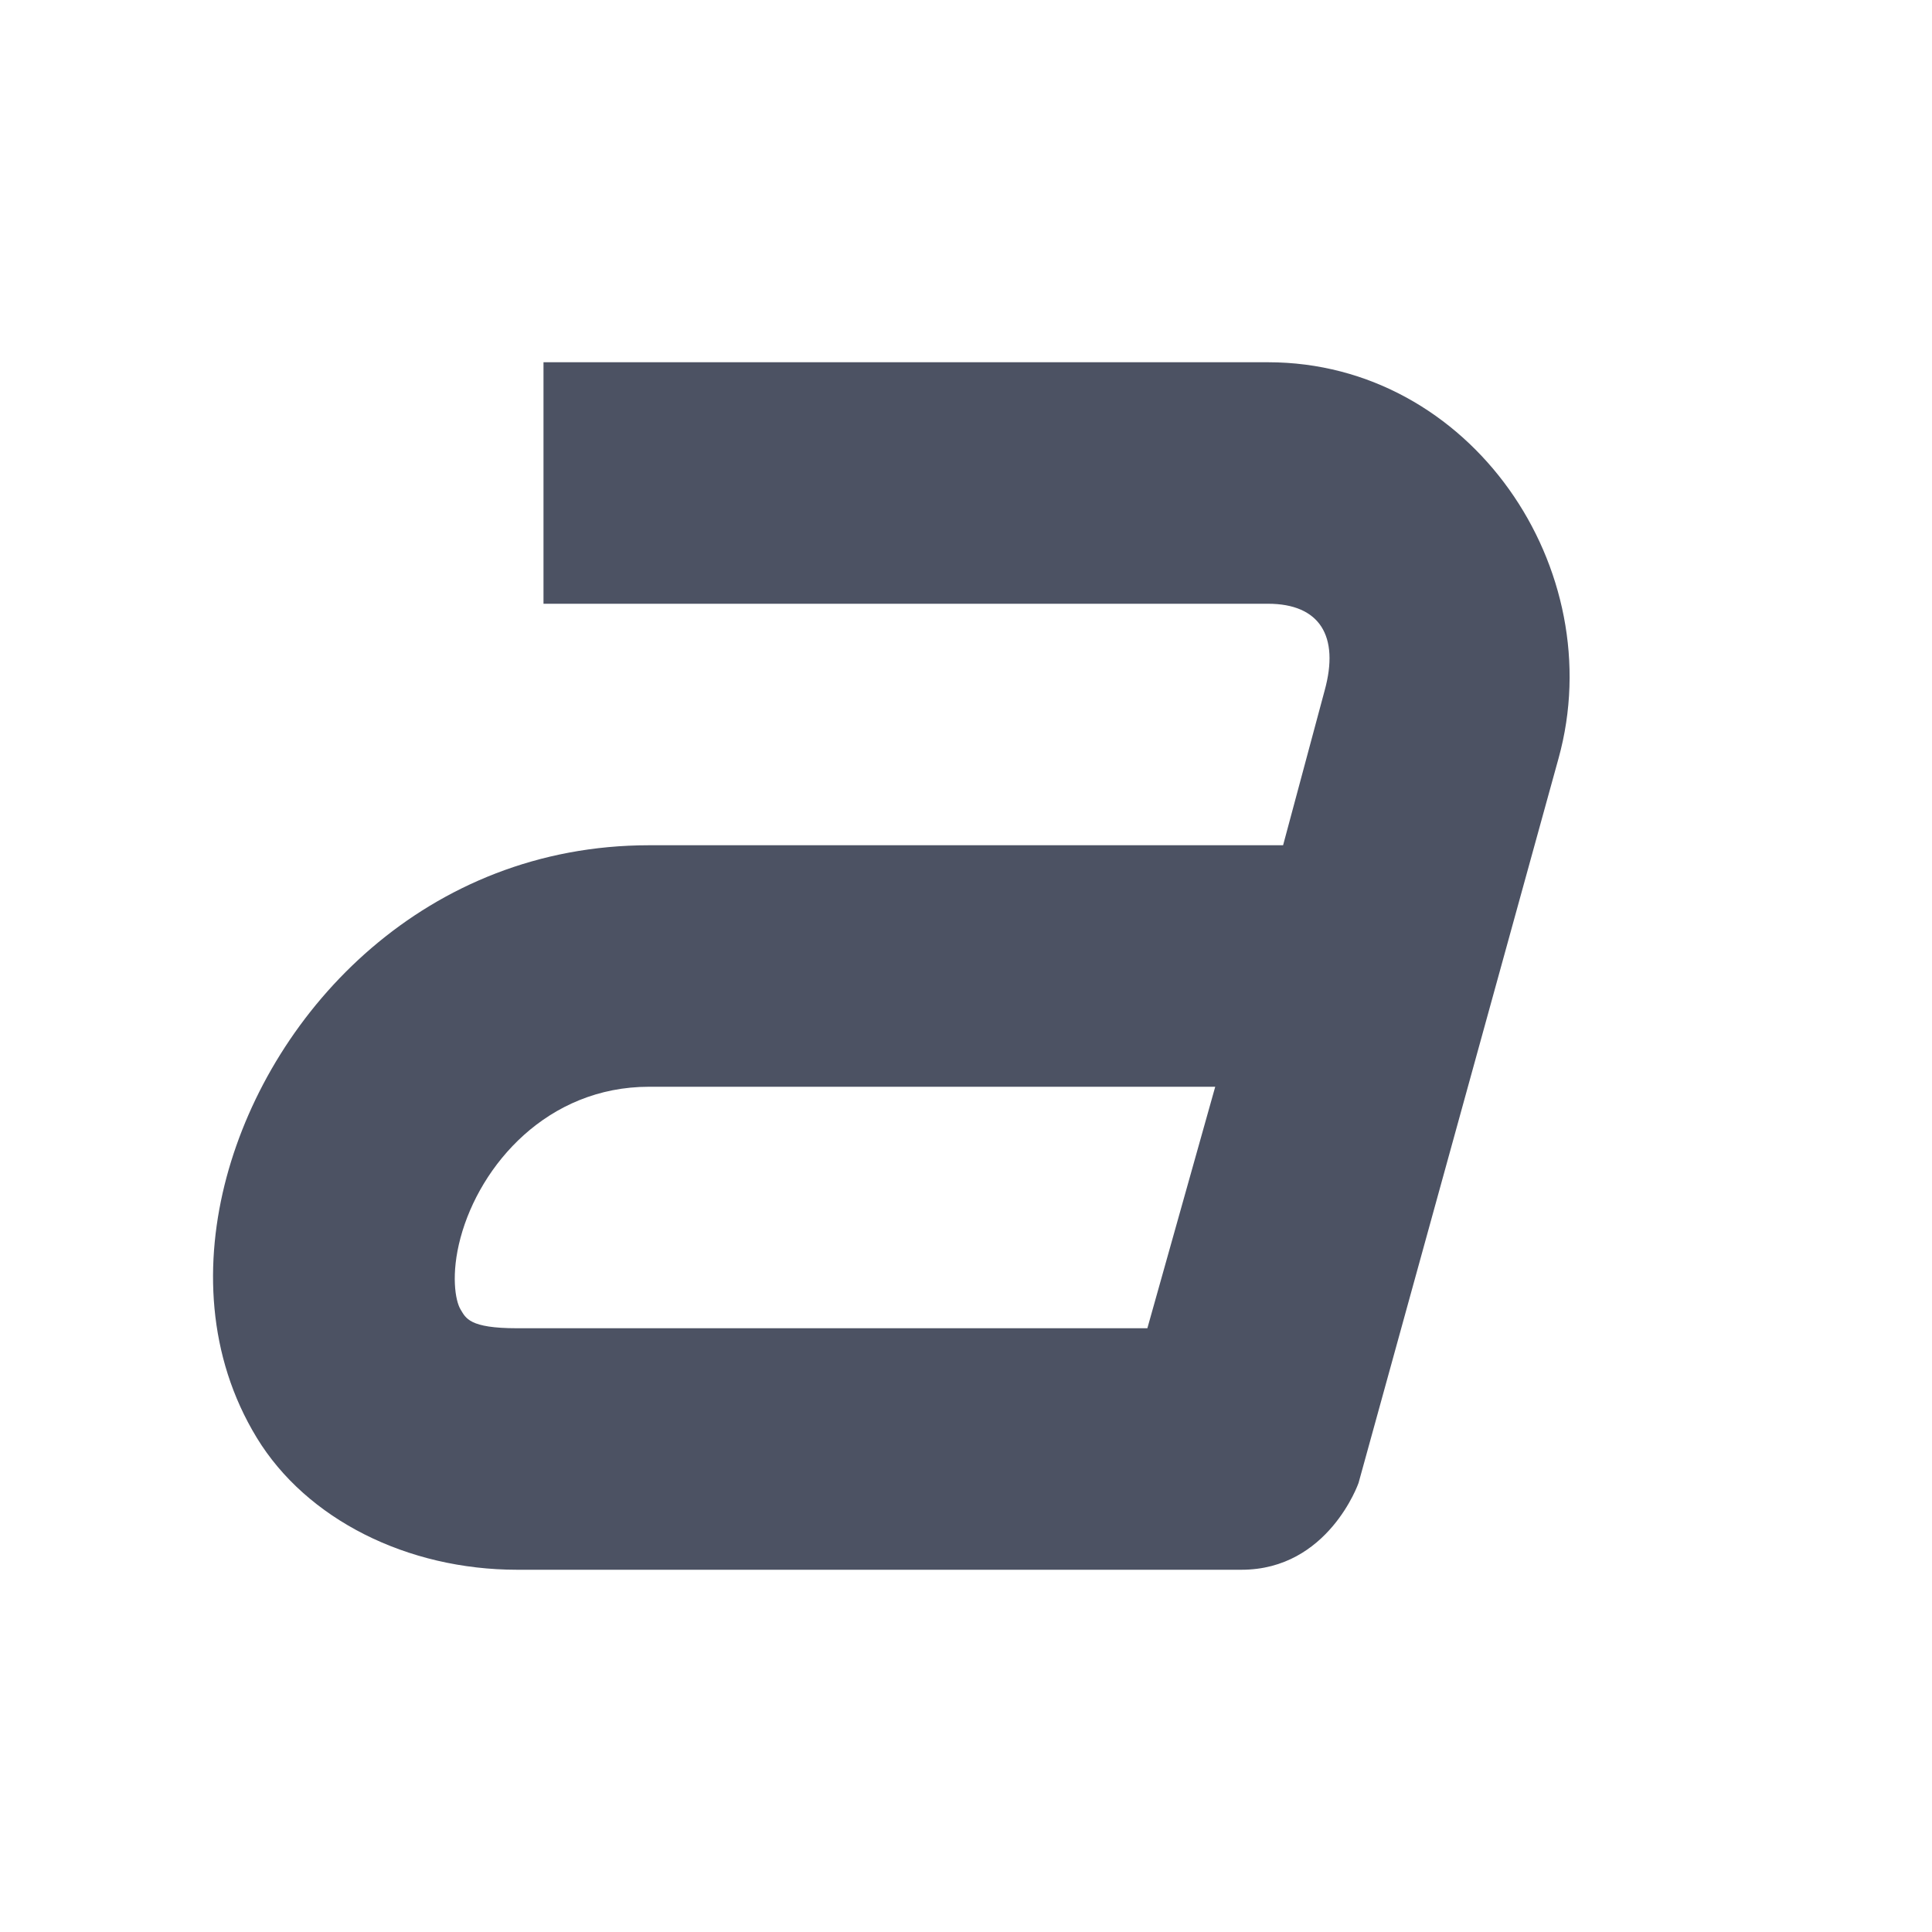
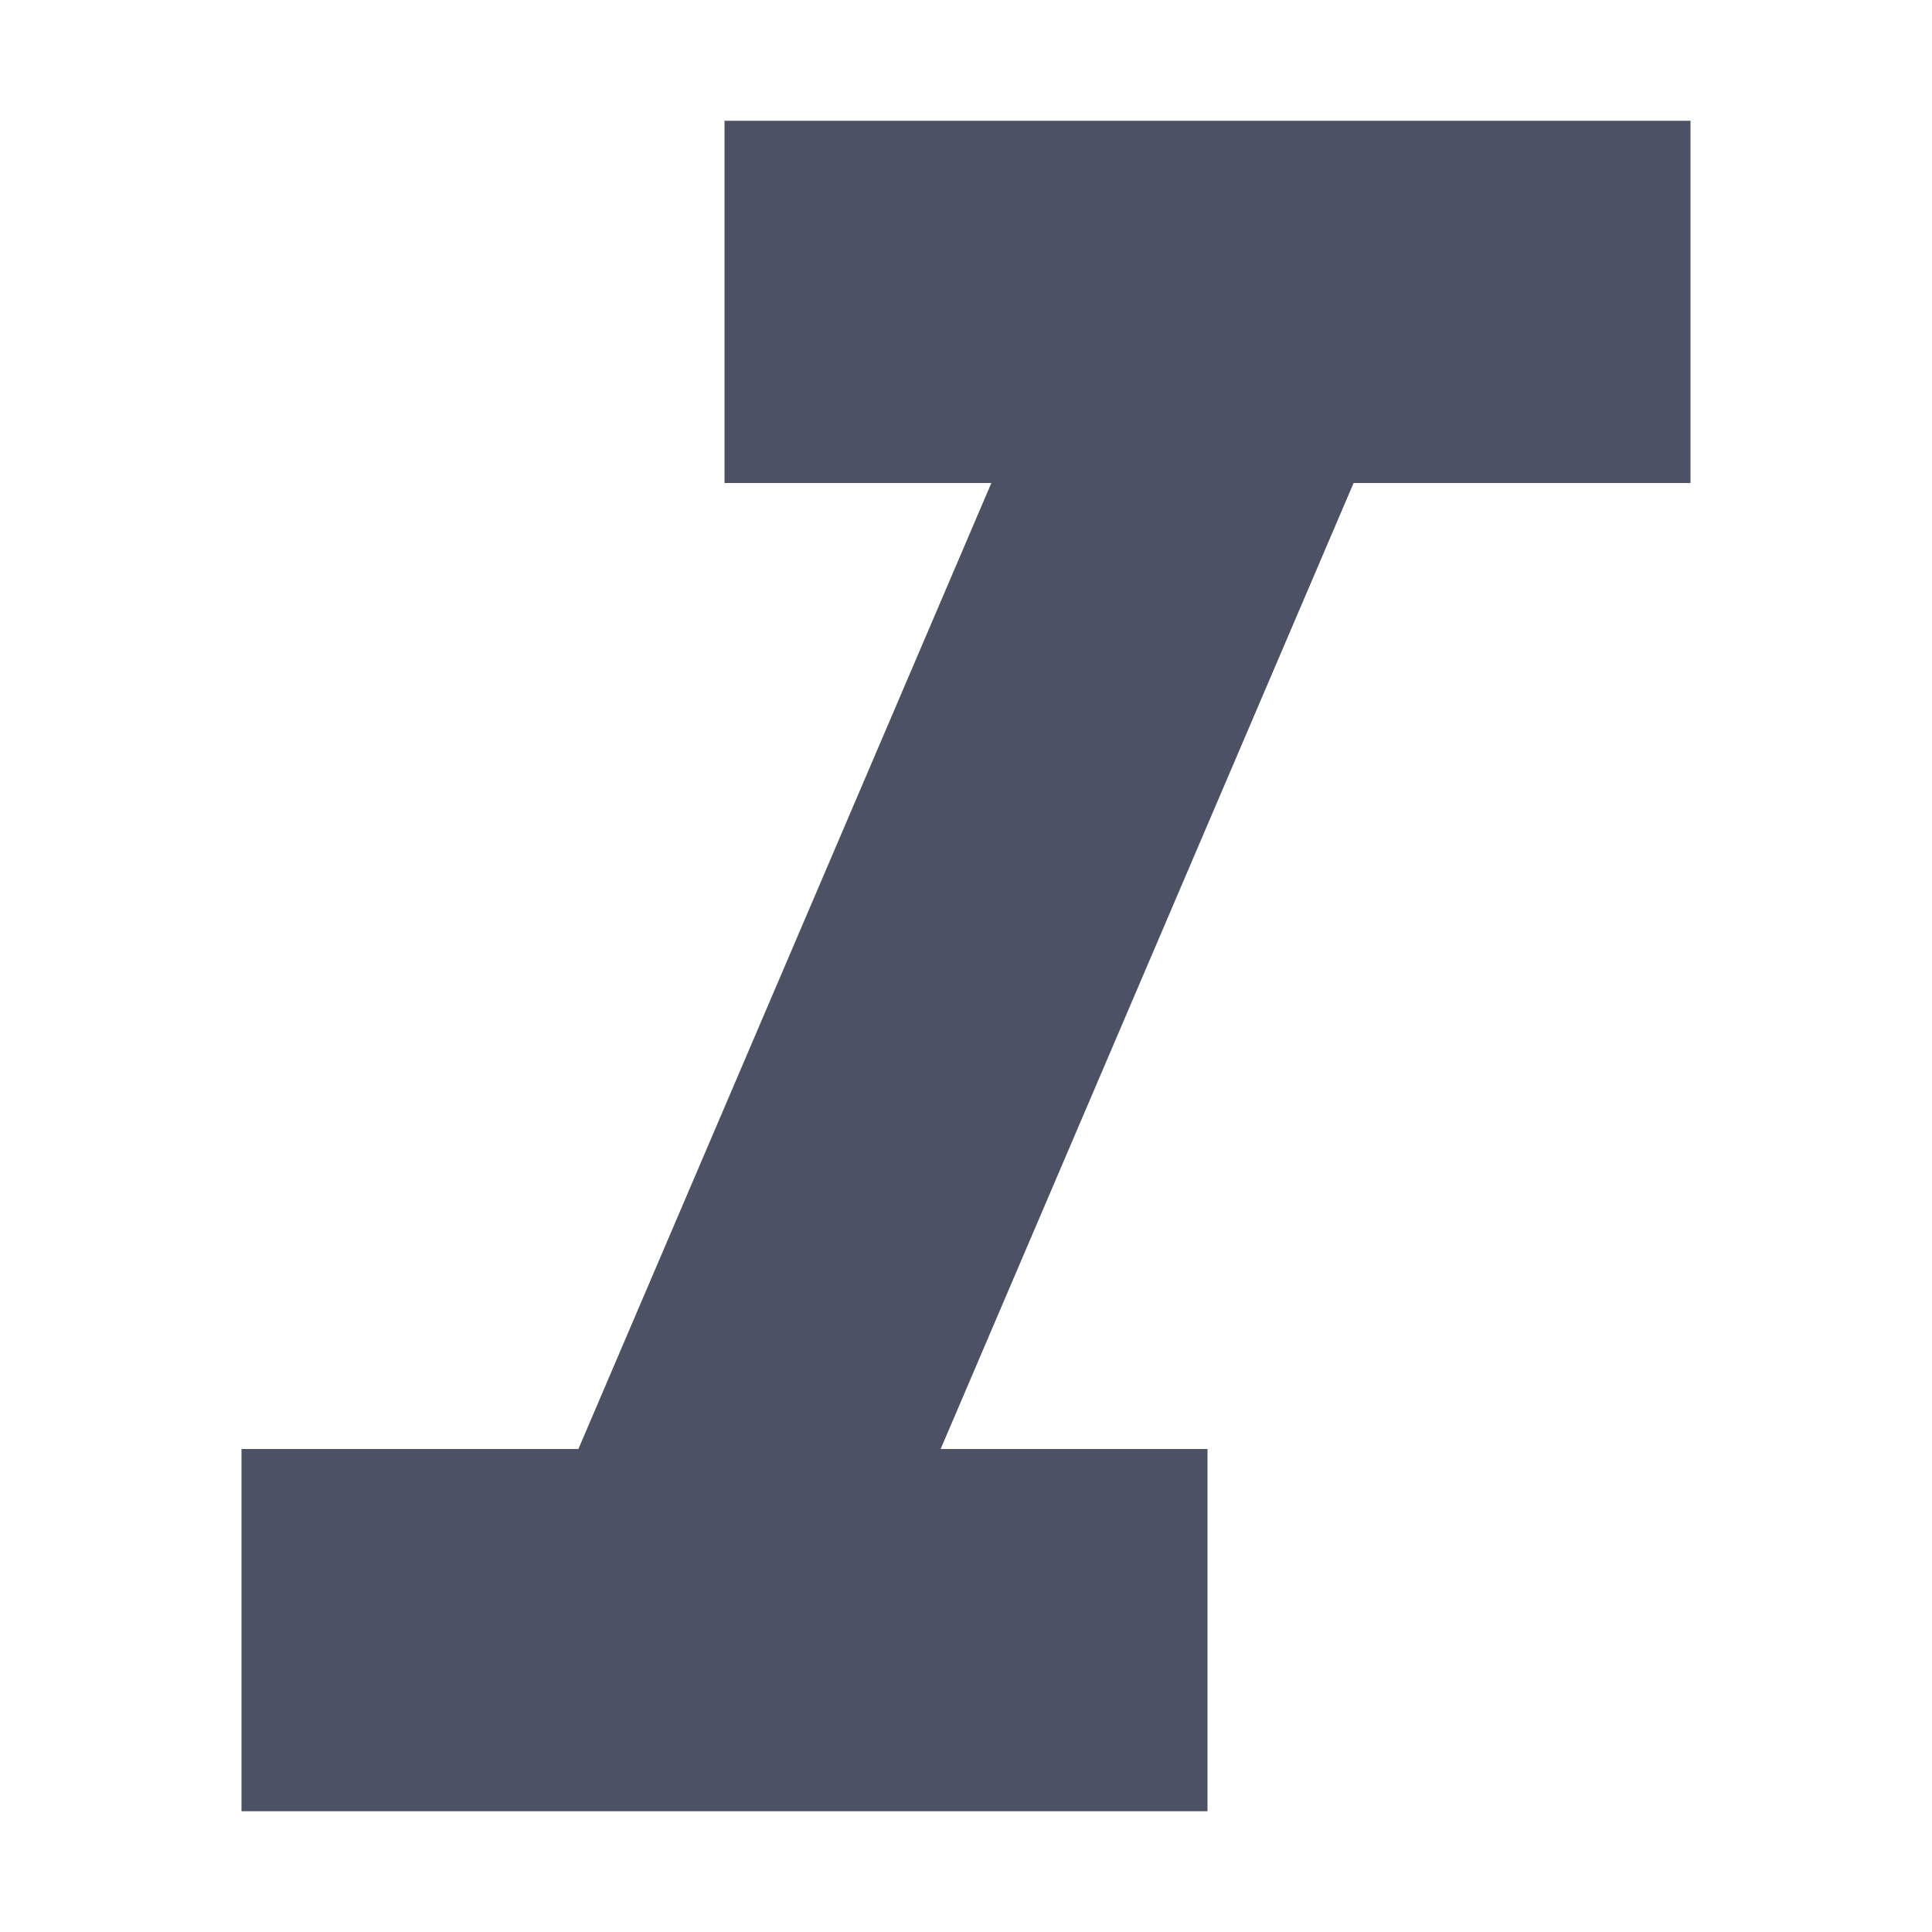
- <svg xmlns="http://www.w3.org/2000/svg" width="16" height="16">
-   <path d="m 329.501,-12.003 v 2 h 6 c 0.428,0 0.594,0.267 0.469,0.719 l -0.344,1.281 h -5.25 c -1.839,0 -3.125,1.352 -3.5,2.75 -0.187,0.699 -0.162,1.479 0.25,2.156 0.412,0.677 1.248,1.094 2.156,1.094 l 6,-1e-5 c 0.719,-10e-6 0.969,-0.719 0.969,-0.719 l 1.656,-6 c 0.435,-1.569 -0.726,-3.281 -2.406,-3.281 z m 0.875,6 h 4.688 l -0.562,2 h -5.219 c -0.398,0 -0.425,-0.084 -0.469,-0.156 -0.044,-0.073 -0.081,-0.293 0,-0.594 0.162,-0.602 0.718,-1.25 1.562,-1.25 z" style="line-height:normal;-inkscape-font-specification:Sans;text-indent:0;text-align:start;text-decoration-line:none;text-transform:none;marker:none" color="#000" font-weight="400" font-family="Sans" overflow="visible" fill="#4c5263" transform="translate(-325 15.003)" />
+ <svg xmlns="http://www.w3.org/2000/svg" width="16" height="16" version="1.1" id="svg4">
+   <defs id="defs8" />
+   <path d="M 6,1 V 4 H 8.21 L 4.79,12 H 2 v 3 h 8 V 12 H 7.79 L 11.21,4 H 14 V 1 Z" id="path827" style="fill:#4c5263;fill-opacity:1" />
</svg>
